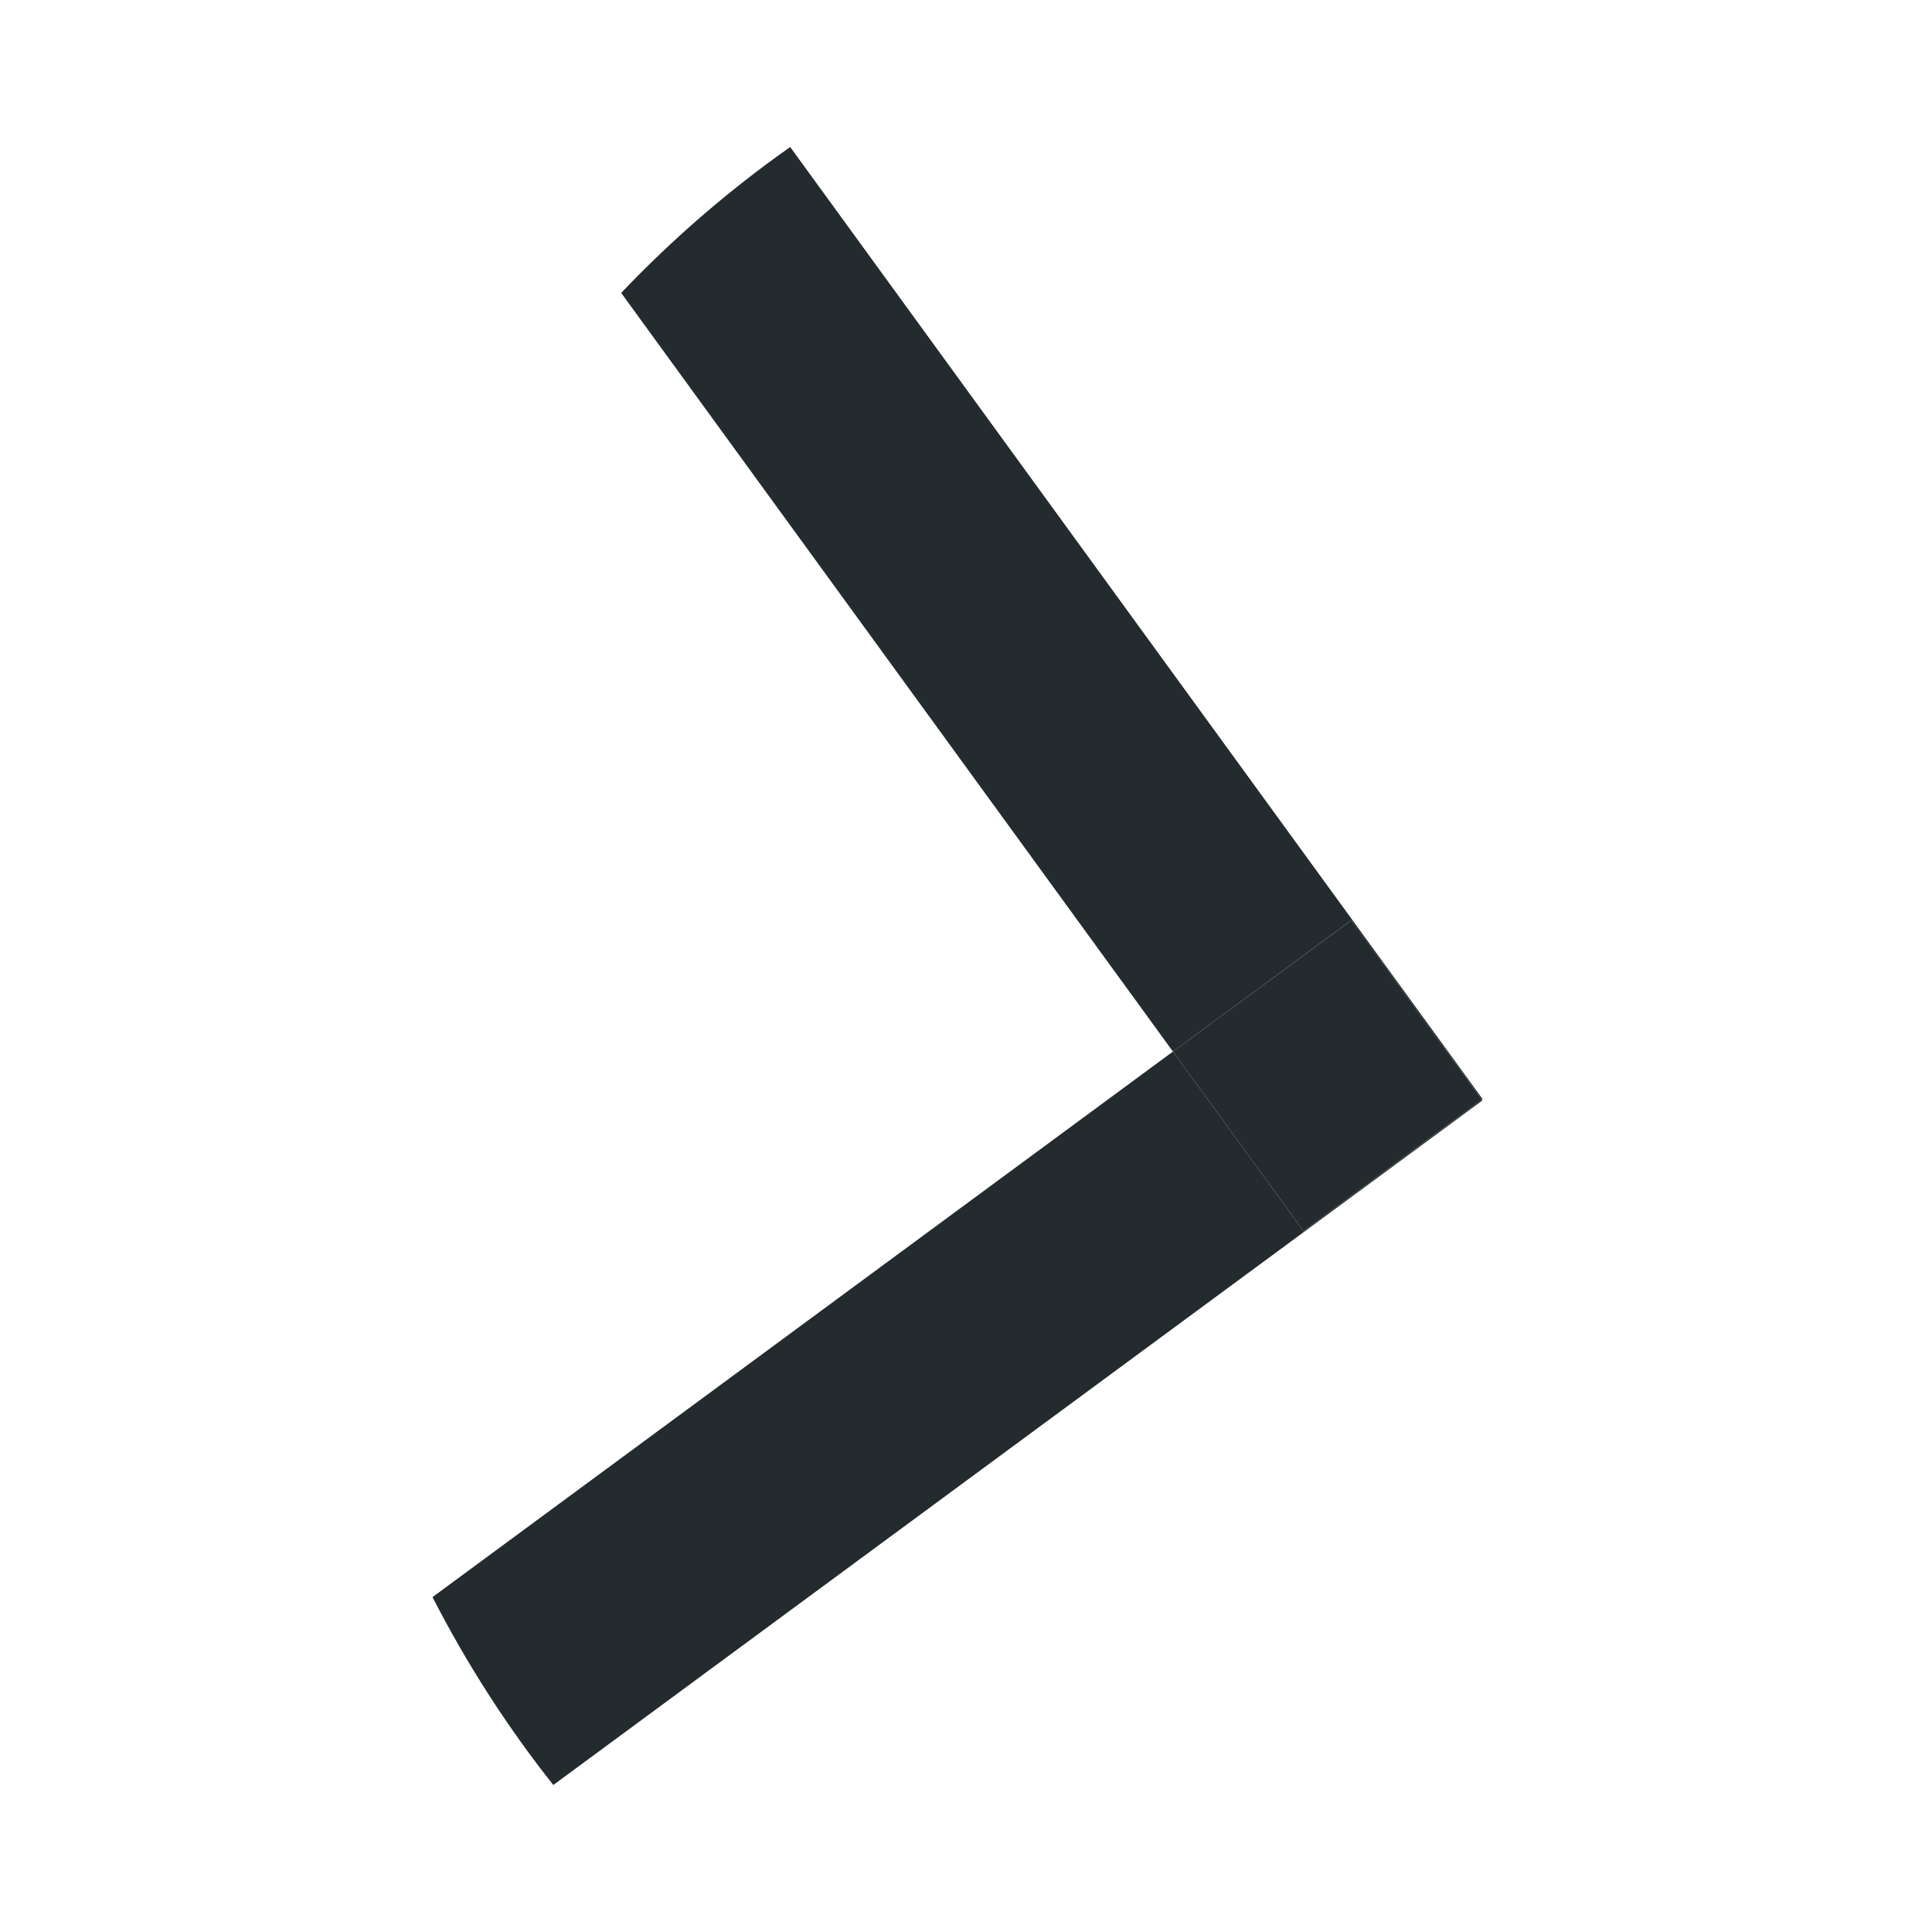
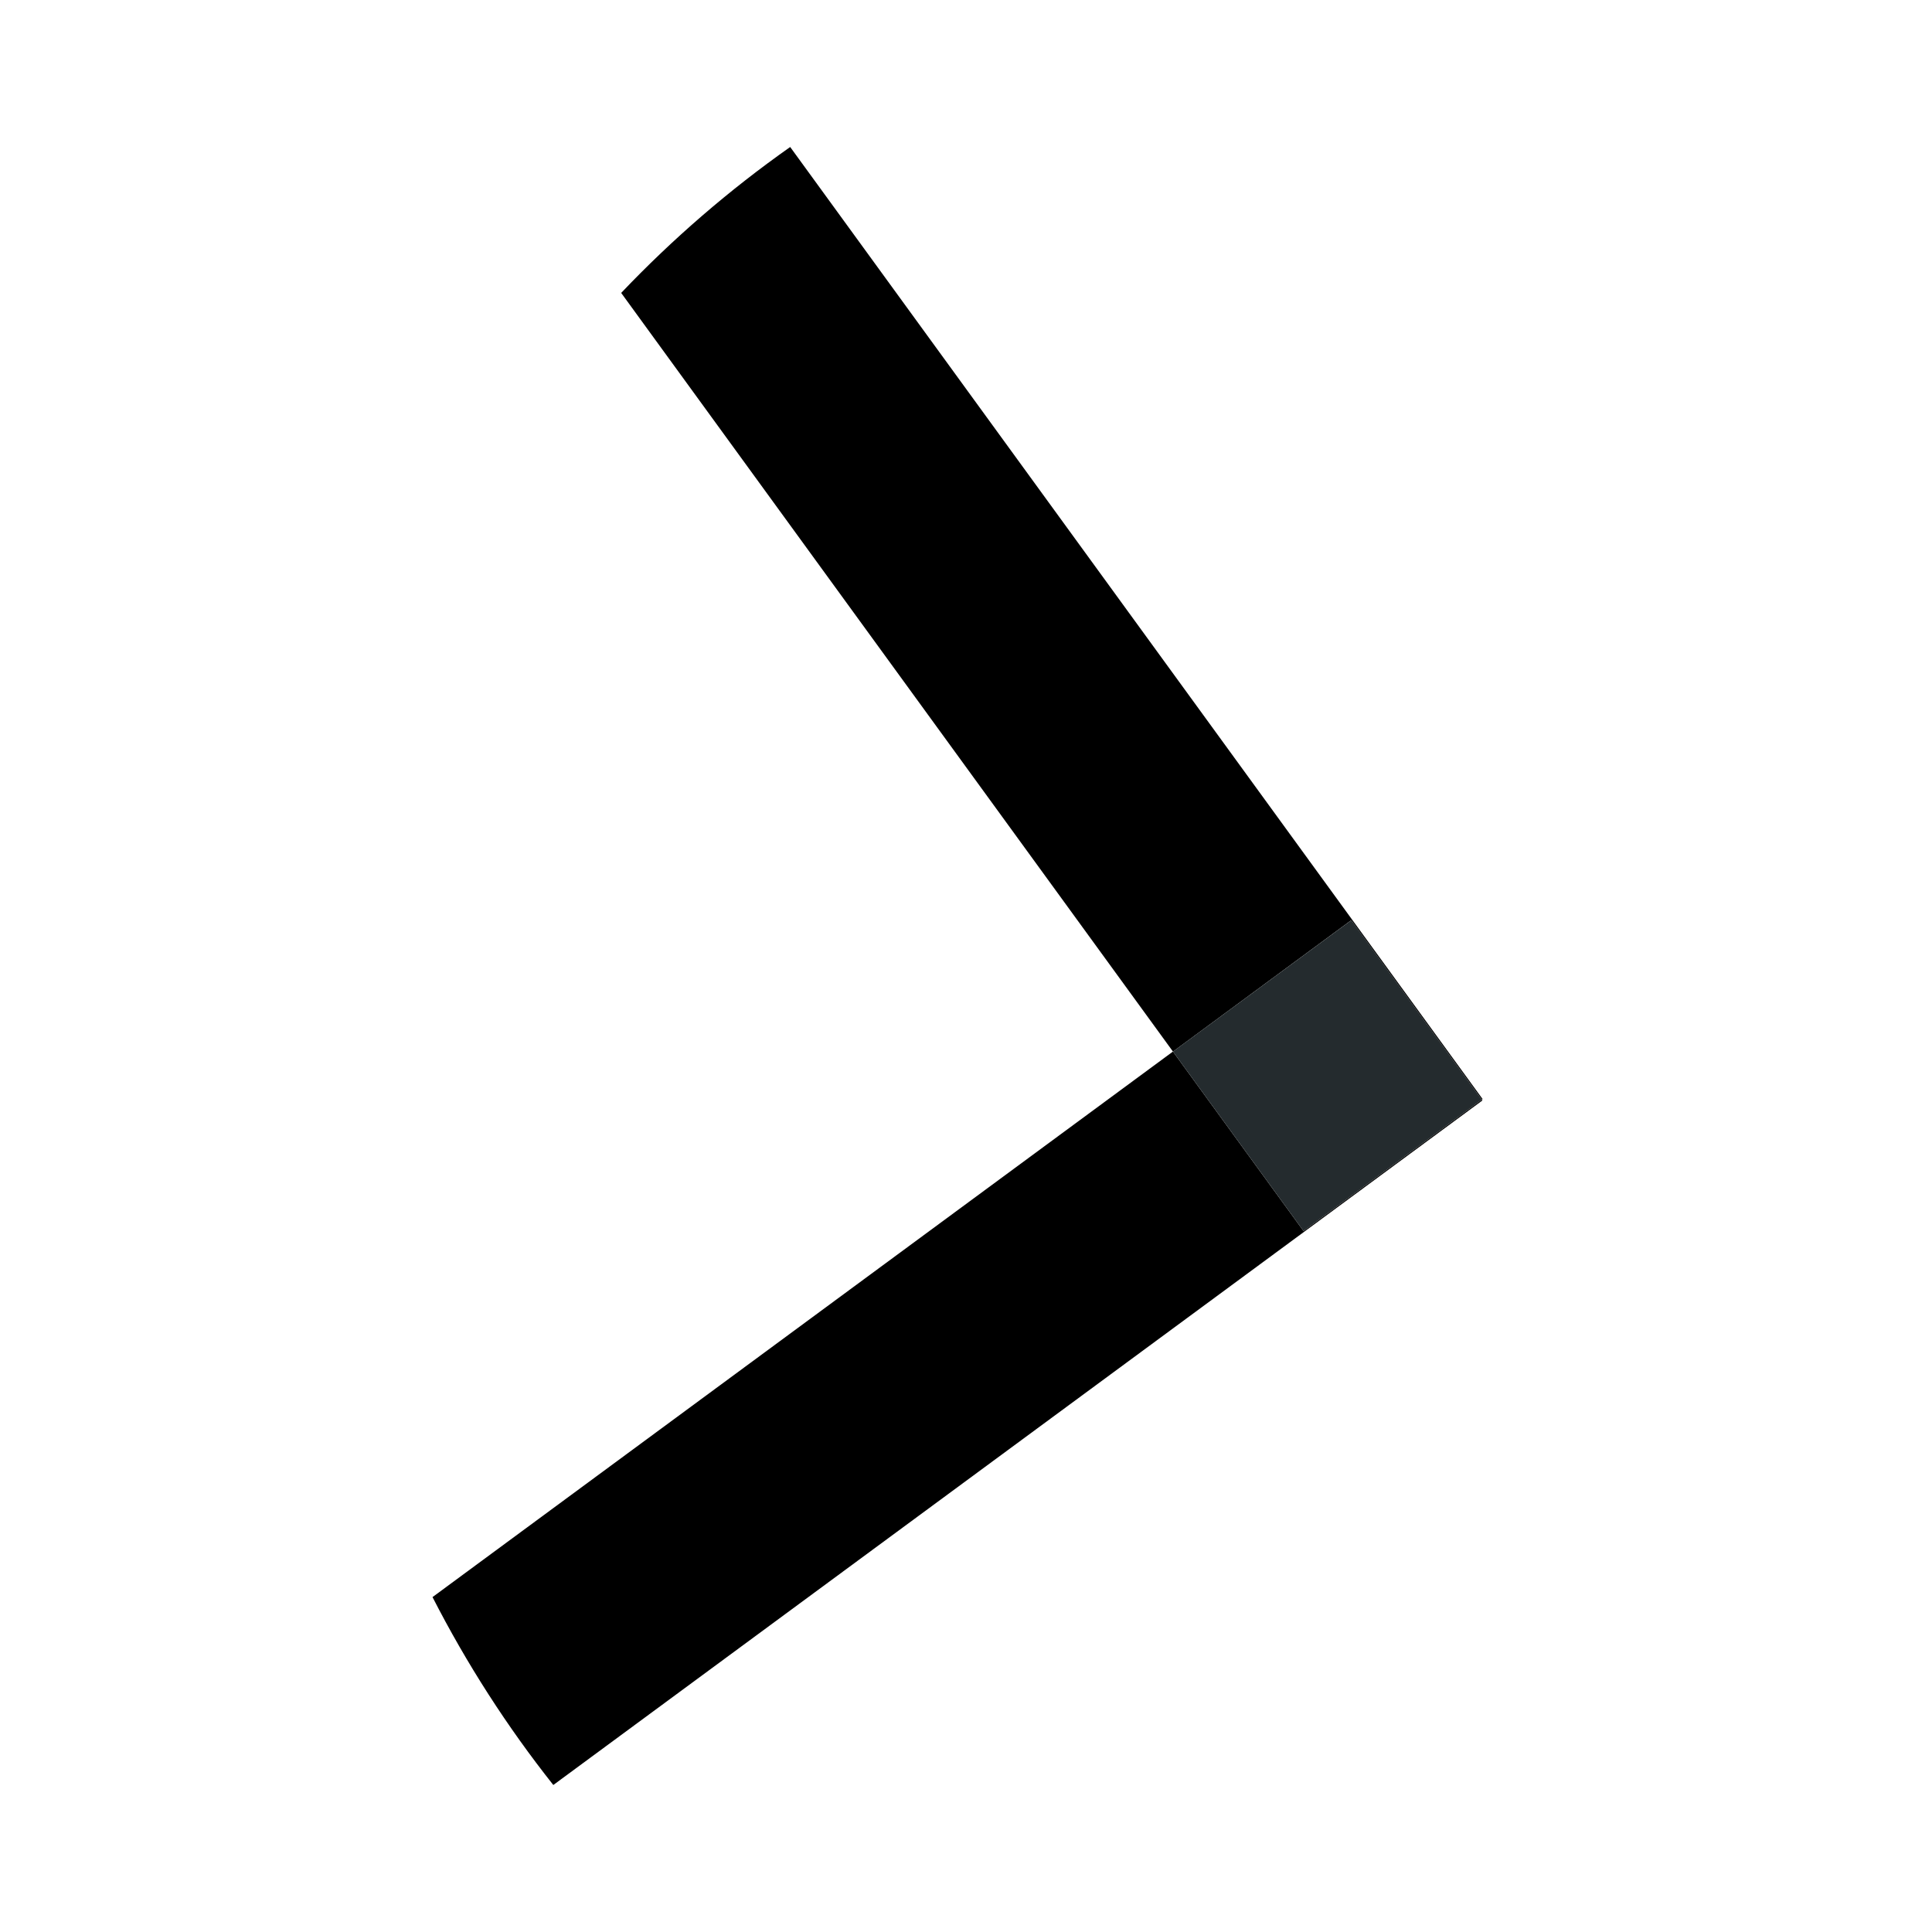
<svg xmlns="http://www.w3.org/2000/svg" id="Calque_1" viewBox="0 0 230 230">
  <defs>
    <style>.cls-1{fill:#242b2e;}</style>
  </defs>
-   <path class="cls-1" d="M139.64,125.19l15.54,21.36,21.22-15.64,.07,.1-110.6,81.49c-5.49-6.93-10.31-14.42-14.38-22.37l88.14-64.94Z" />
-   <path class="cls-1" d="M176.4,130.91l-15.54-21.36-21.22,15.64L73.95,34.87c6.12-6.43,12.85-12.25,20.12-17.37l82.43,113.34-.1,.07Z" />
+   <path className="cls-1" d="M139.64,125.19l15.54,21.36,21.22-15.64,.07,.1-110.6,81.49c-5.49-6.93-10.31-14.42-14.38-22.37l88.14-64.94Z" />
+   <path className="cls-1" d="M176.4,130.91l-15.54-21.36-21.22,15.64L73.95,34.87c6.12-6.43,12.85-12.25,20.12-17.37l82.43,113.34-.1,.07Z" />
  <polygon class="cls-1" points="176.4 130.91 155.18 146.55 139.64 125.19 160.87 109.55 176.4 130.91" />
</svg>
